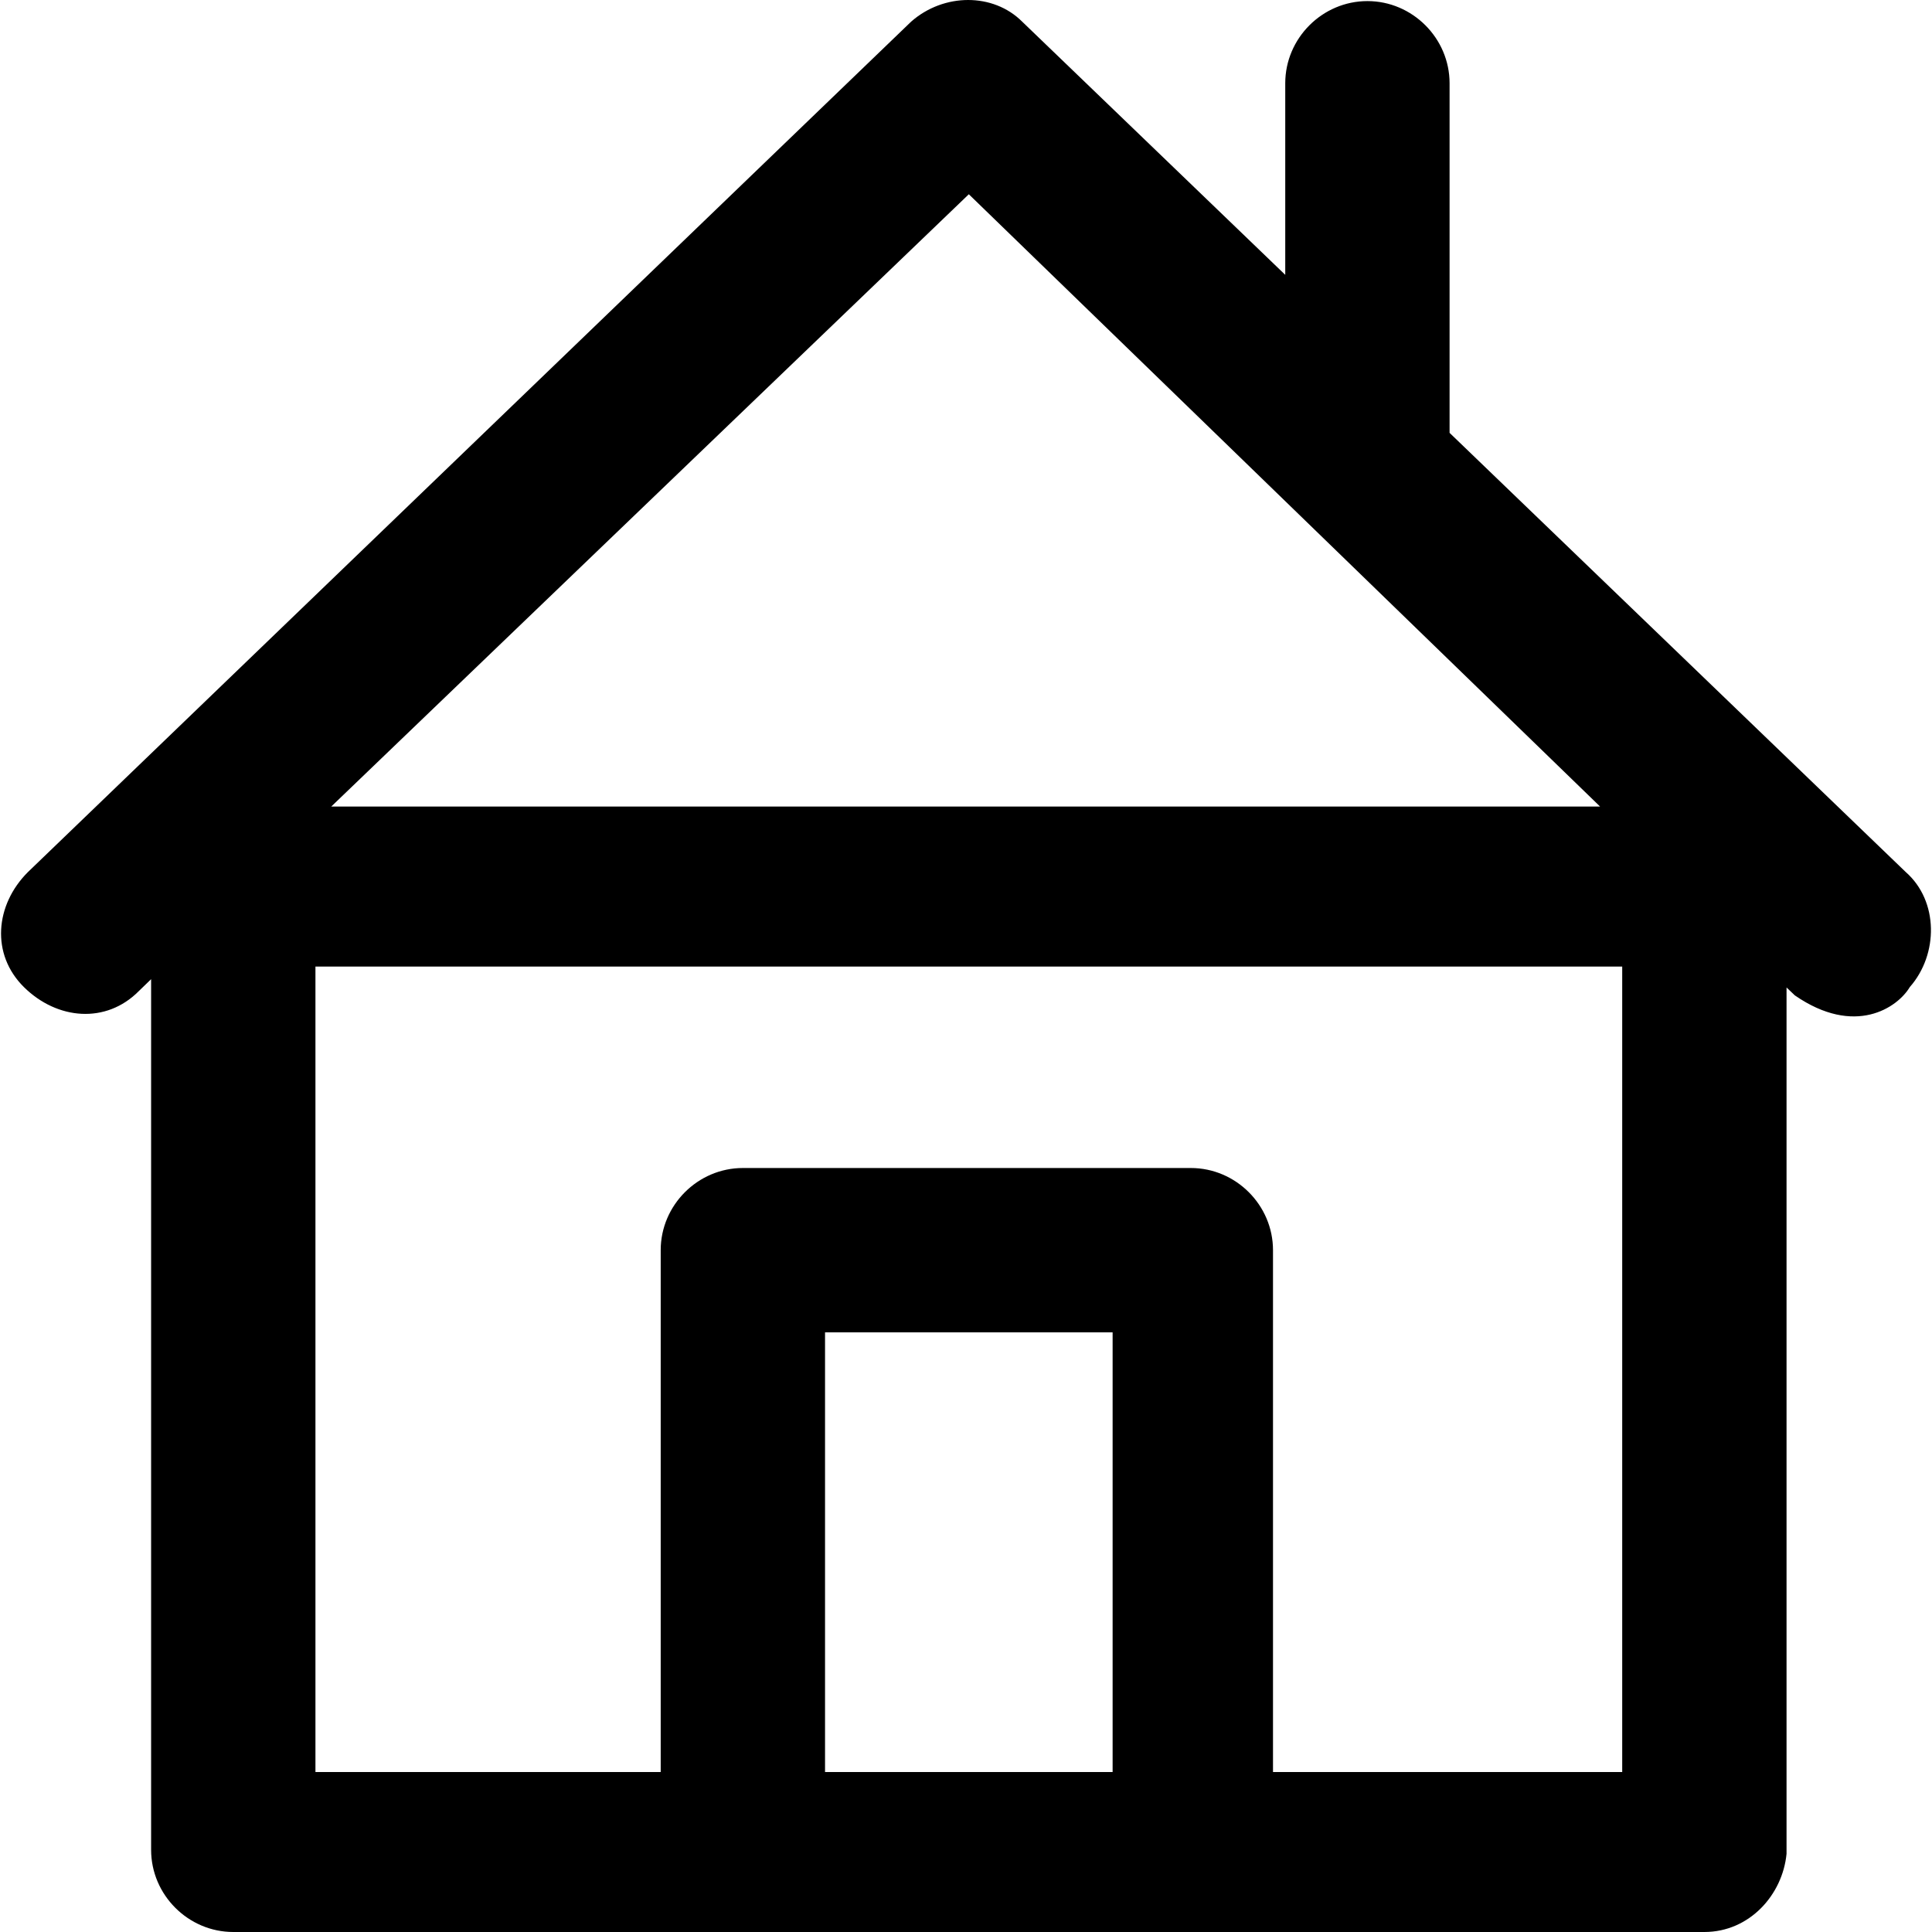
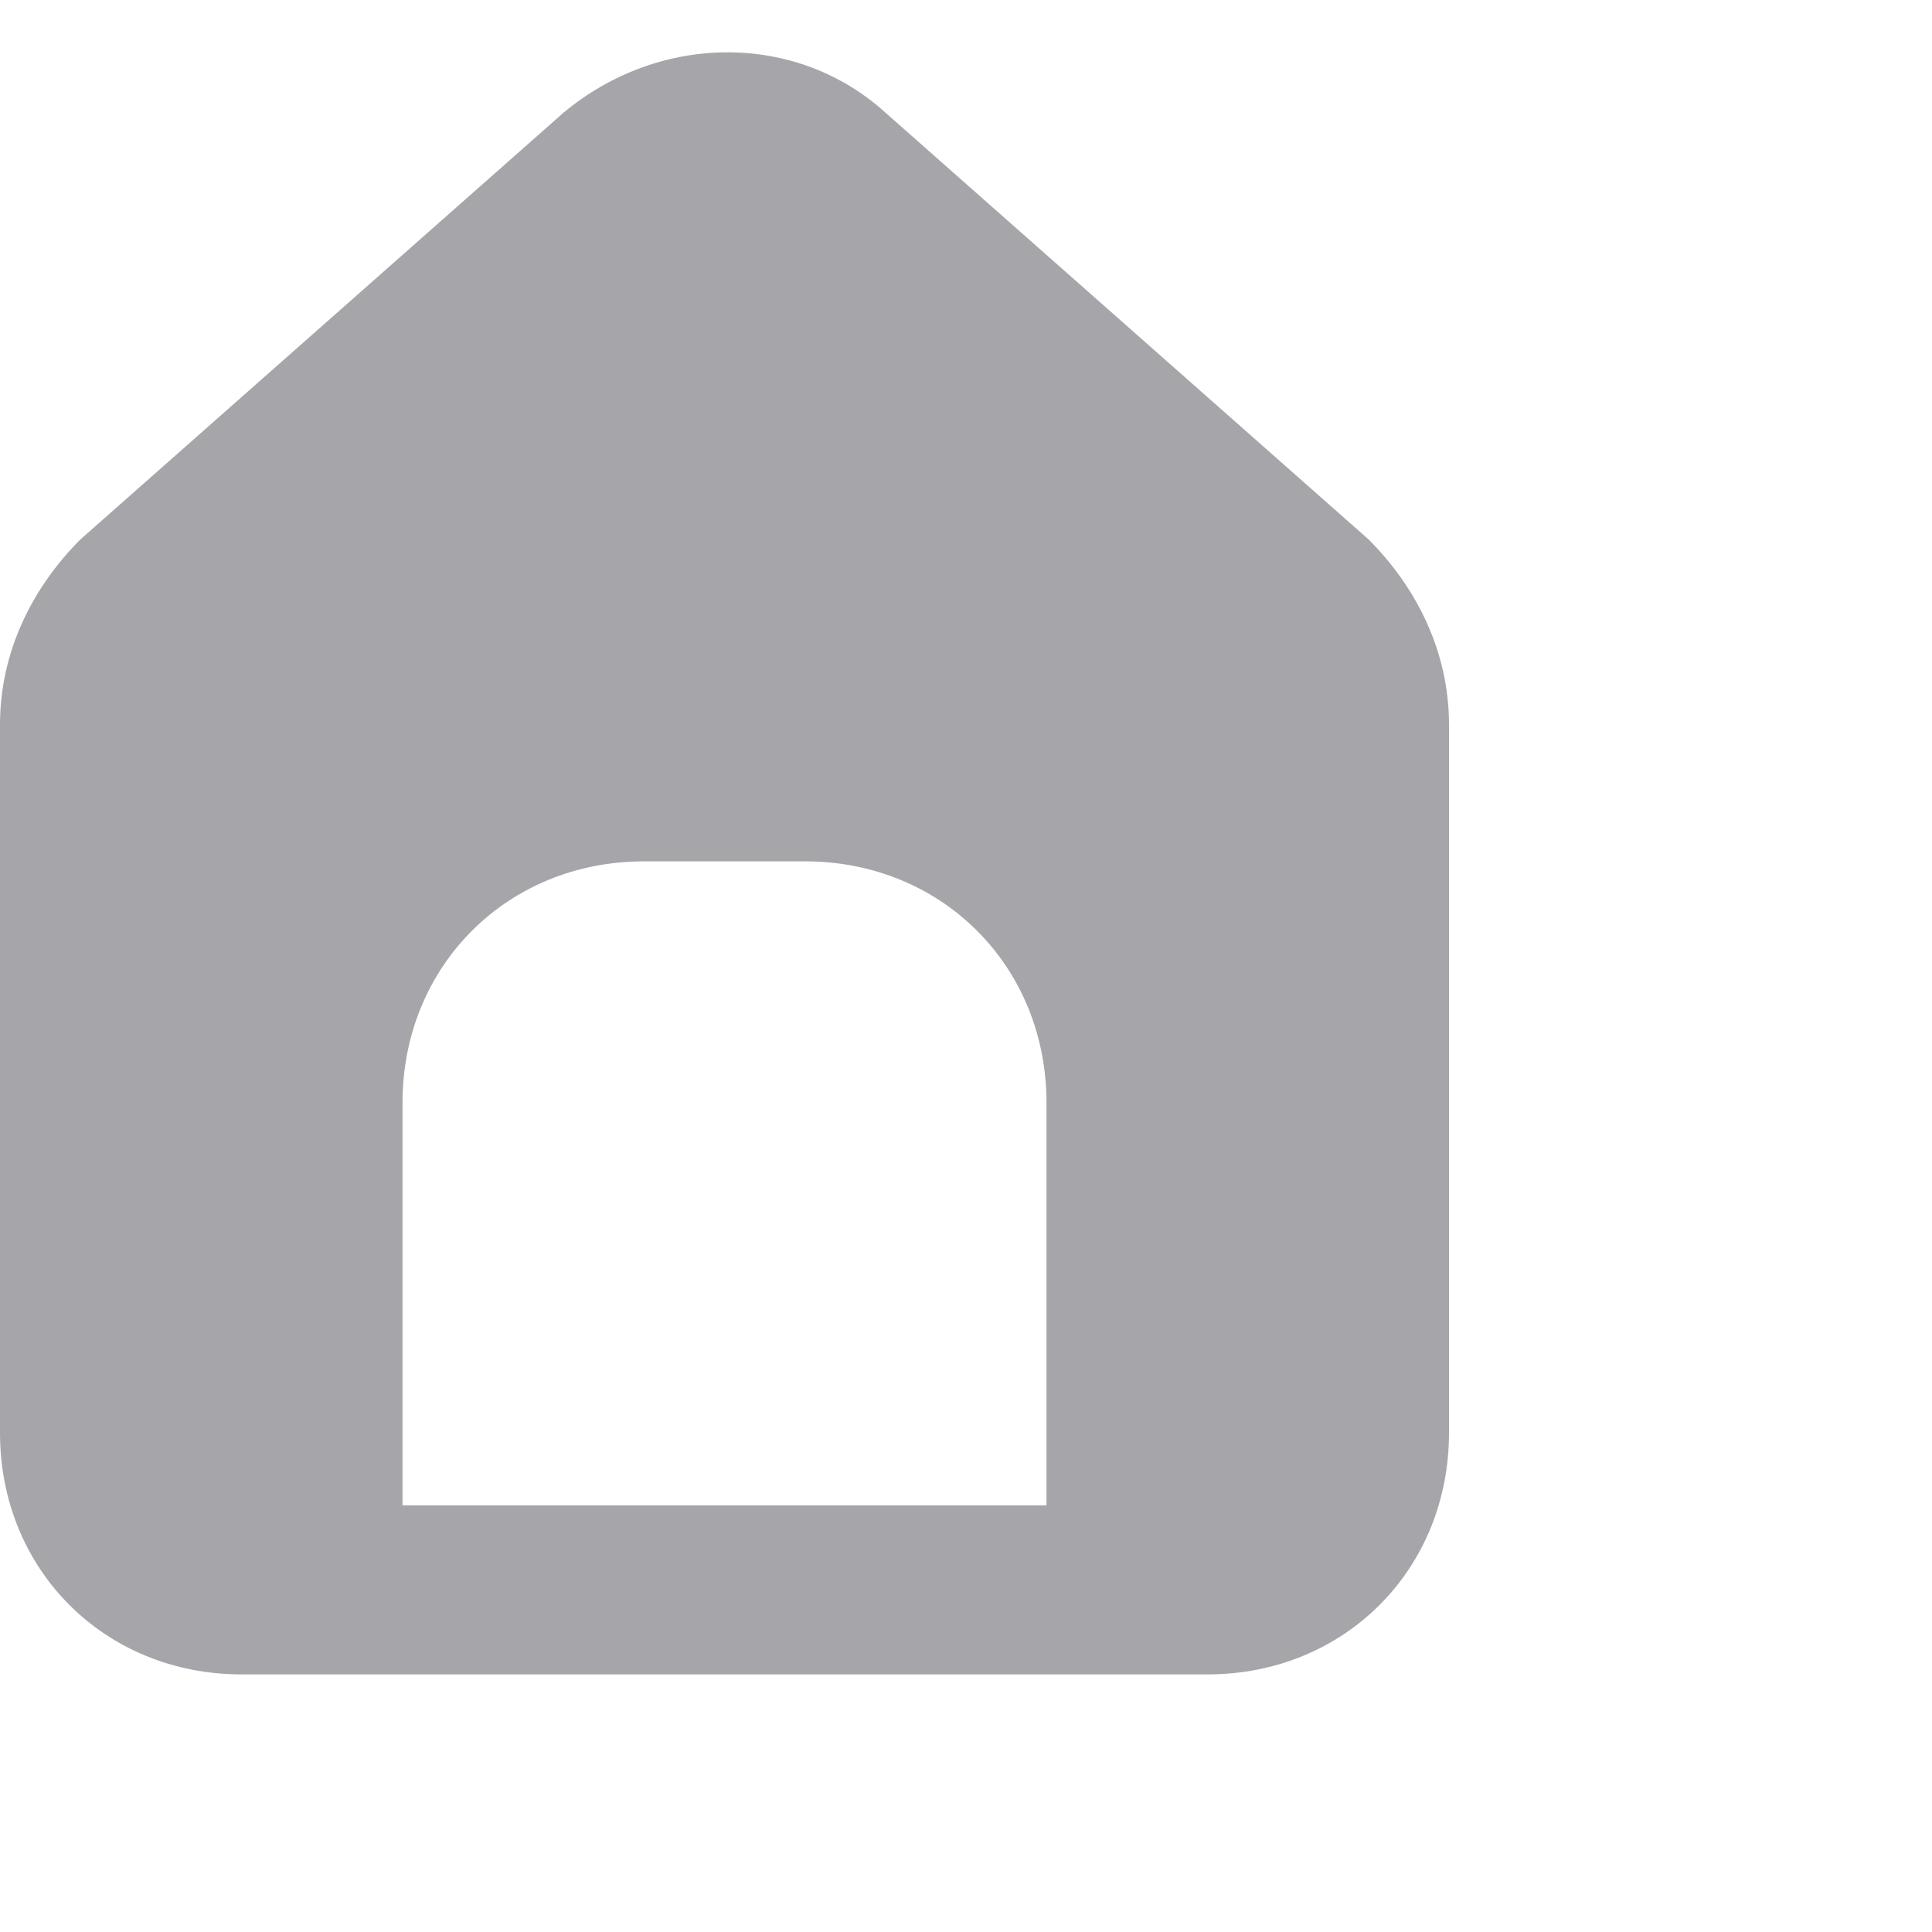
- <svg xmlns="http://www.w3.org/2000/svg" version="1.1" id="Layer_1" x="0px" y="0px" viewBox="0 0 489.075 489.075" style="enable-background:new 0 0 489.075 489.075;" xml:space="preserve">
-   <g>
-     <path d="M482.453,220.775l-115.5-111.2v-88.5c0-11.4-9.4-20.8-20.8-20.8s-20.8,9.4-20.8,20.8v48.5l-66.6-64.1   c-7.3-7.3-19.8-7.3-28.1,0l-223.6,215.3c-8.3,8.3-9.4,20.8-1,29.1c8.4,8.3,20.8,9.4,29.1,1l3.1-3v220.4c0,11.4,9.4,20.8,20.8,20.8   h372.4c11.4,0,19.8-9.4,20.8-19.8v-219.3l2.1,2c15.2,10.5,26,3.1,29.1-2.1C490.753,241.575,490.753,228.075,482.453,220.775z    M281.653,448.575h-72.8v-111.3h72.8V448.575z M410.653,448.575h-88.4v-132.1c0-11.4-9.4-20.8-20.8-20.8h-113.4   c-11.4,0-20.8,9.4-20.8,20.8v132.1h-87.4v-203.9h330.8V448.575L410.653,448.575z M83.853,204.175l161.4-155l159.8,155H83.853z" />
-   </g>
-   <g>
- </g>
-   <g>
- </g>
-   <g>
- </g>
-   <g>
- </g>
-   <g>
- </g>
-   <g>
- </g>
-   <g>
- </g>
-   <g>
- </g>
-   <g>
- </g>
-   <g>
- </g>
-   <g>
- </g>
-   <g>
- </g>
-   <g>
- </g>
-   <g>
- </g>
-   <g>
- </g>
+ <svg xmlns="http://www.w3.org/2000/svg" width="24" height="24" viewBox="0 0 24 24" fill="none">
+   <path d="M17 6.7L11 1.4C9.9 0.4 8.2 0.4 7 1.4L1 6.7C0.4 7.3 0 8.1 0 9V17.8C0 19.5 1.3 20.8 3 20.8H15C16.7 20.8 18 19.5 18 17.8V9C18 8.1 17.6 7.3 17 6.7ZM13 18.7H5V13.7C5 12 6.3 10.7 8 10.7H10C11.7 10.7 13 12 13 13.7V18.7Z" fill="#A6A6AA" />
</svg>
